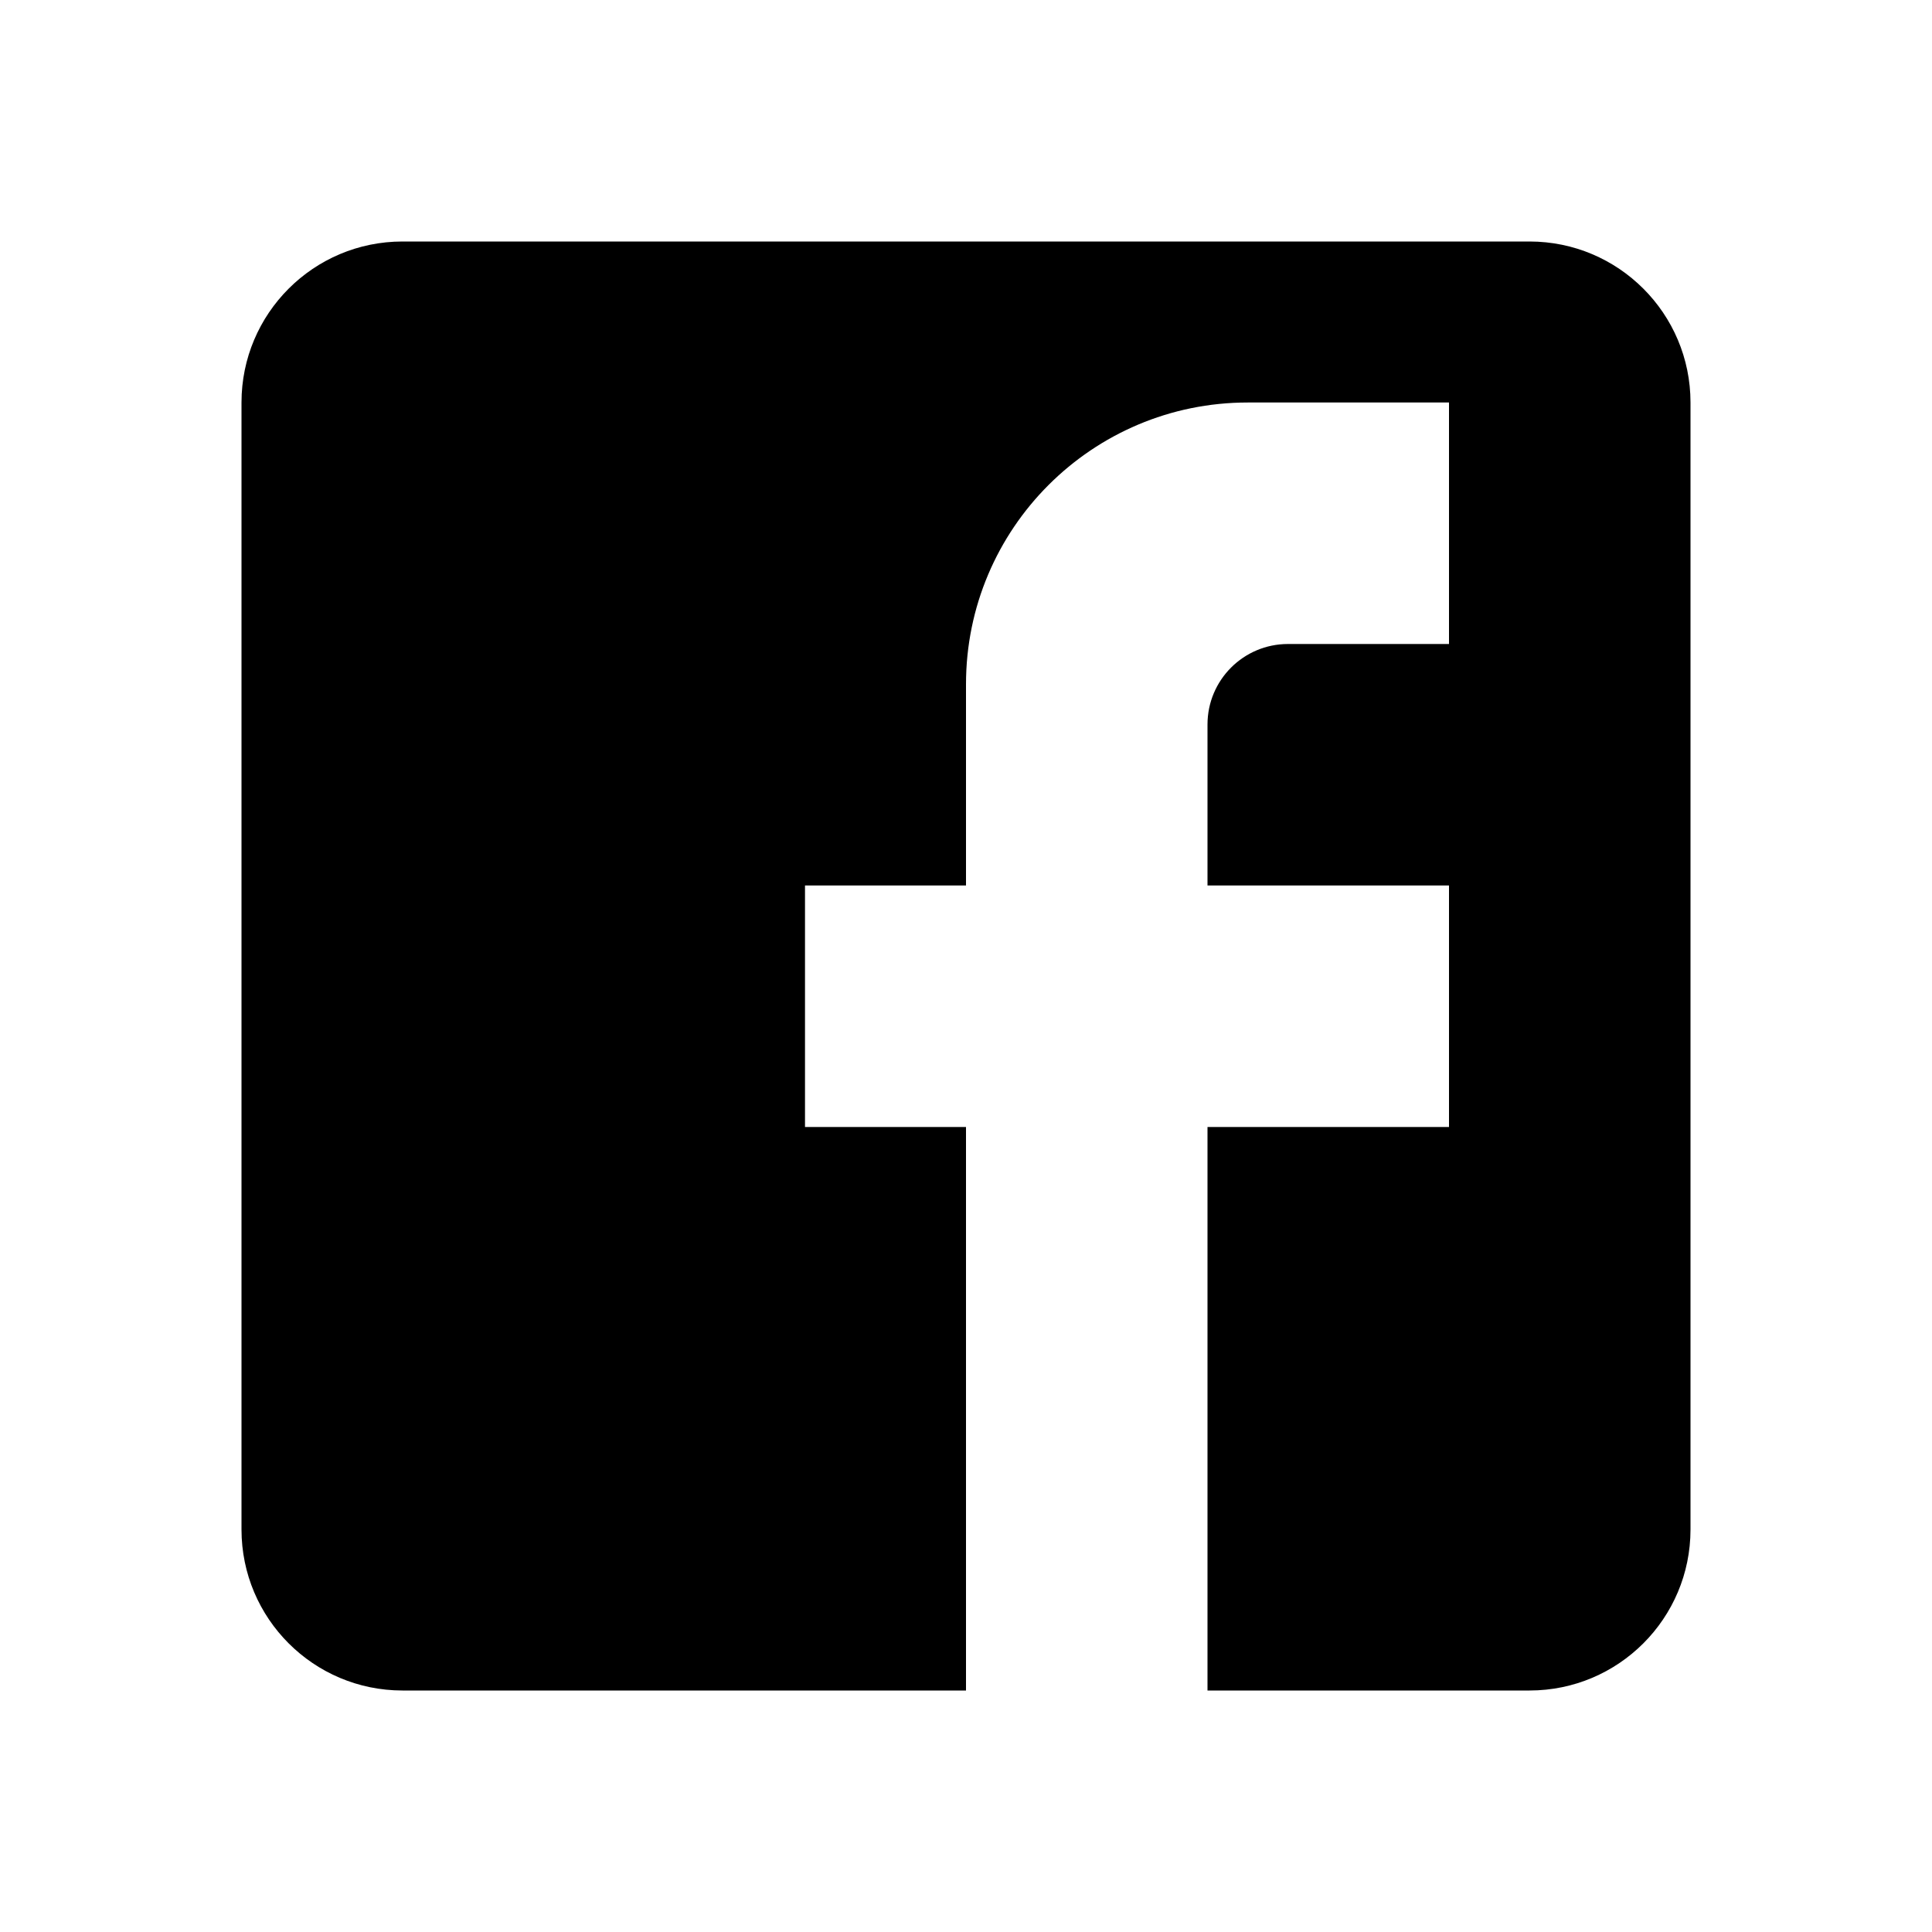
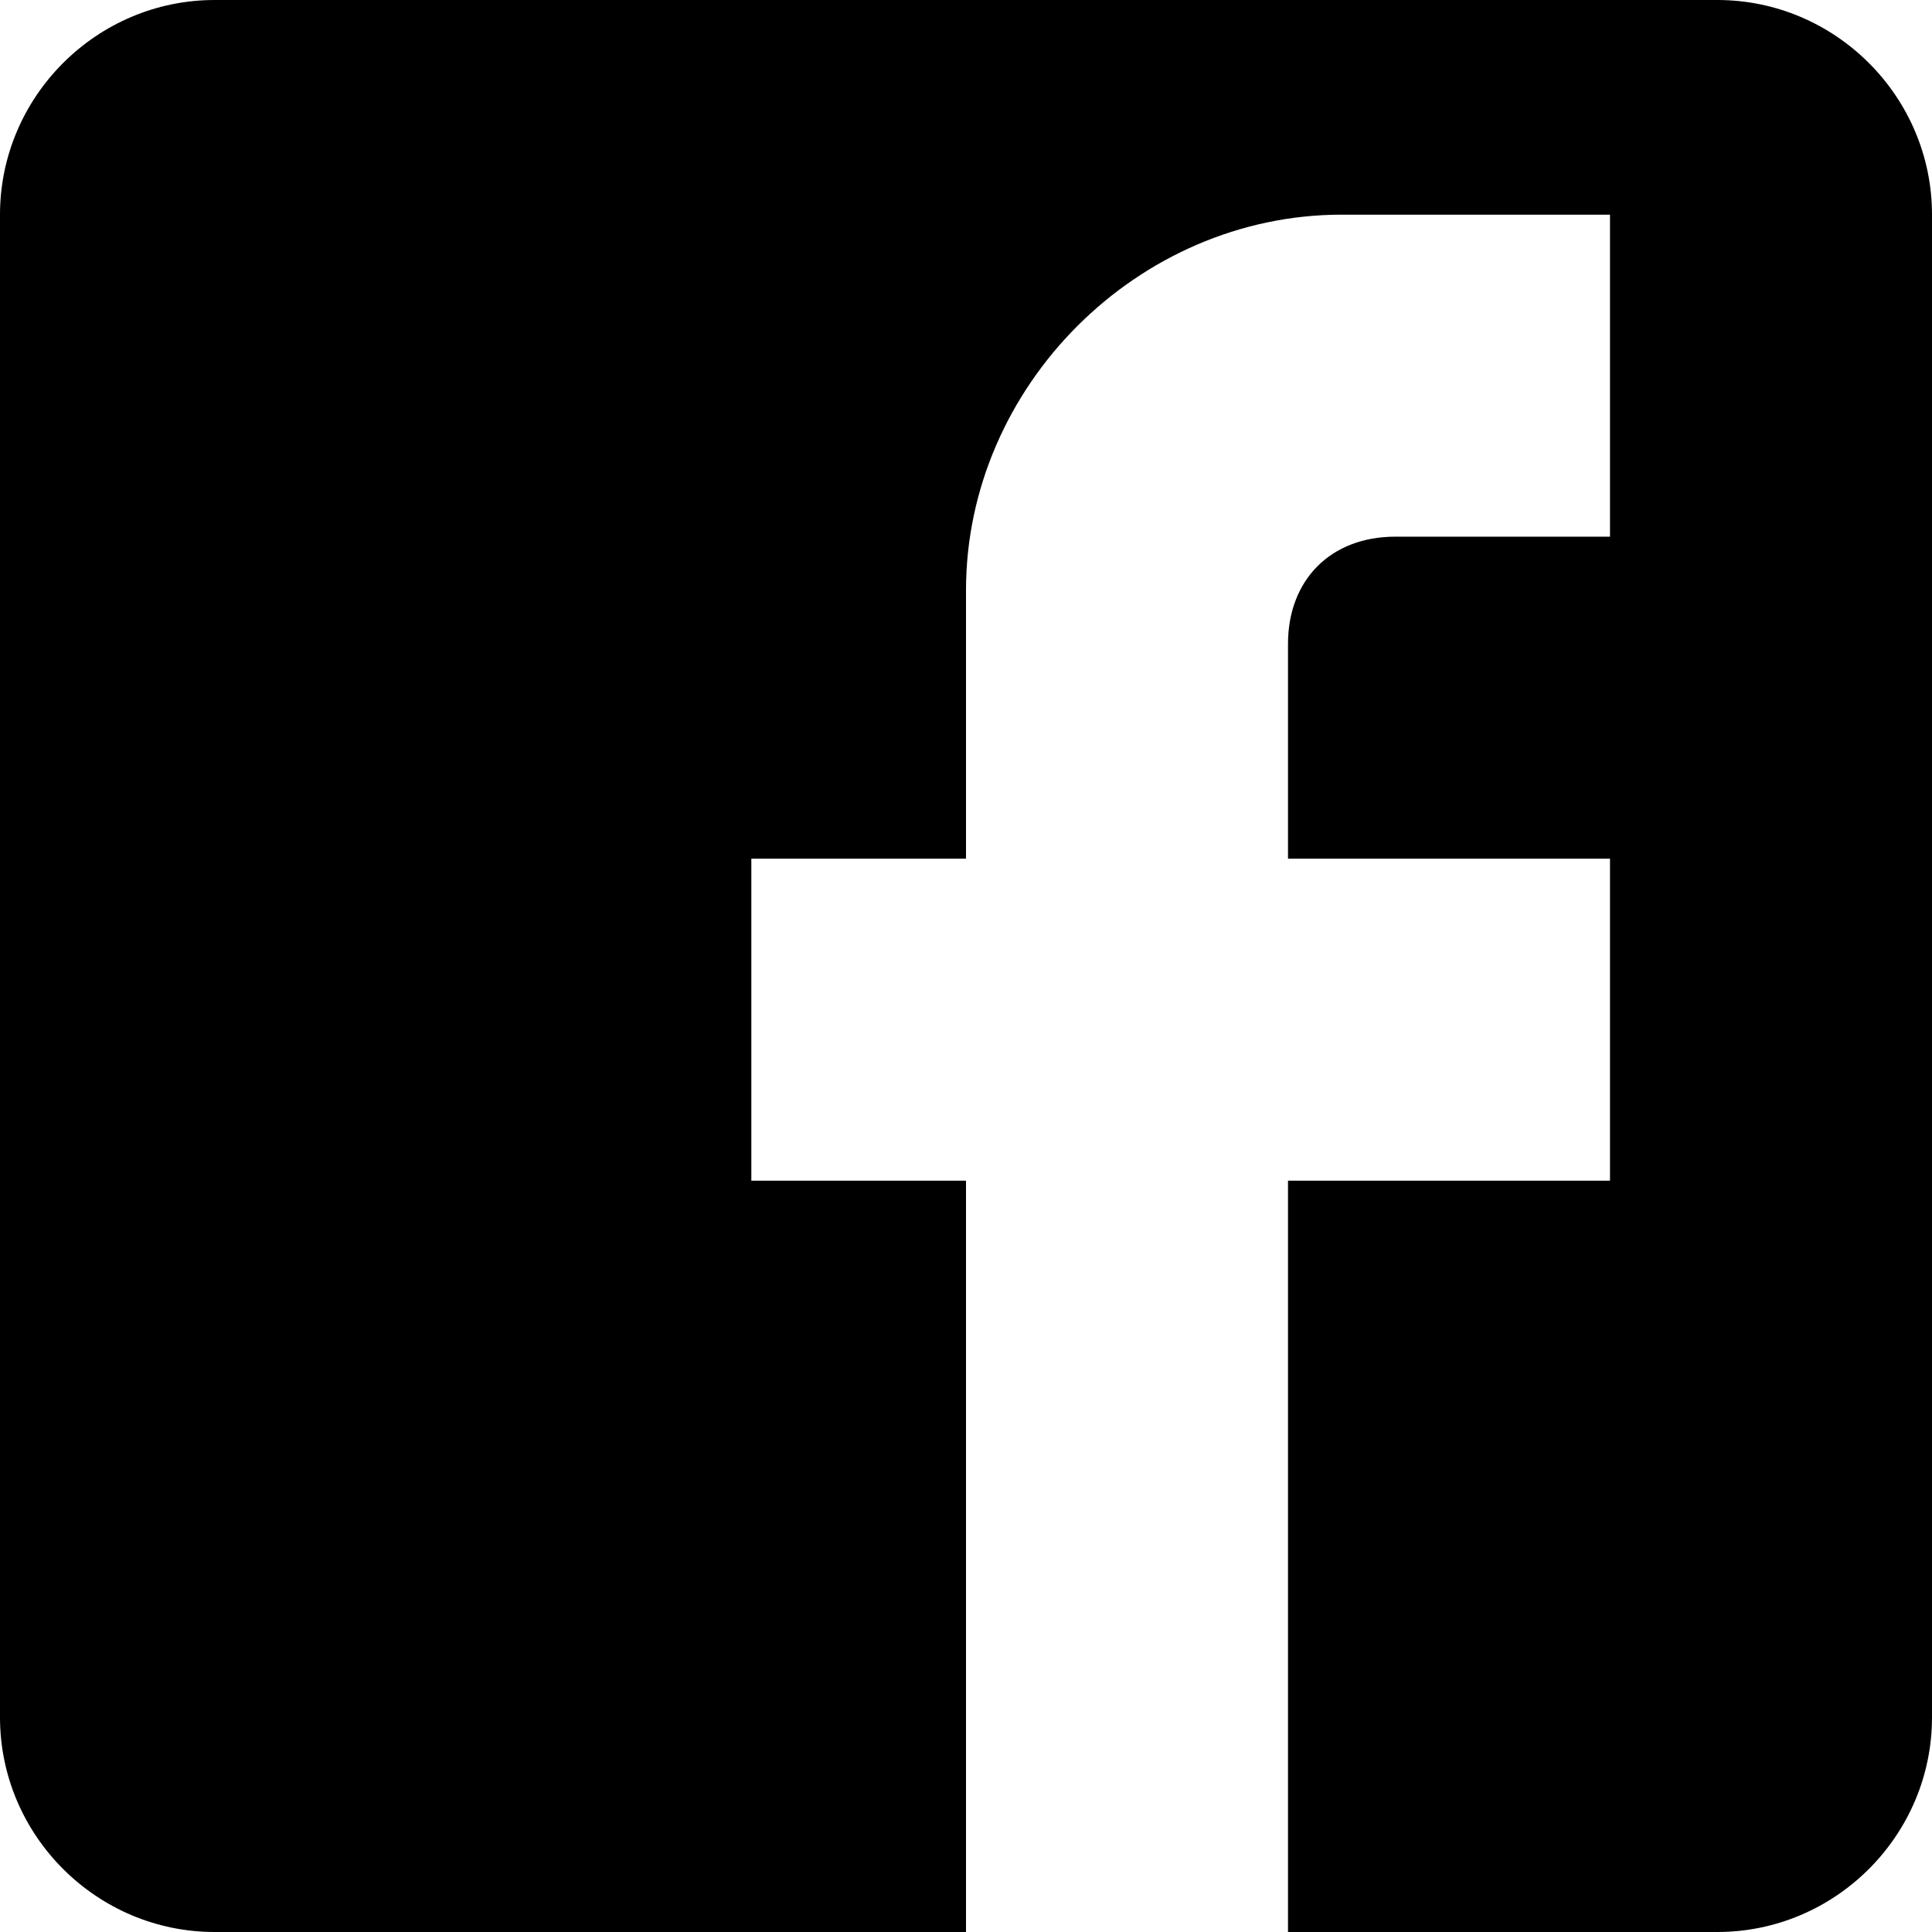
- <svg xmlns="http://www.w3.org/2000/svg" version="1.1" width="24" height="24" viewBox="0 0 24 24">
-   <path d="M5,3H19A2,2 0 0,1 21,5V19A2,2 0 0,1 19,21H5A2,2 0 0,1 3,19V5A2,2 0 0,1 5,3M18,5H15.5A3.5,3.5 0 0,0 12,8.5V11H10V14H12V21H15V14H18V11H15V9A1,1 0 0,1 16,8H18V5Z" />
+ <svg xmlns="http://www.w3.org/2000/svg" version="1.1" id="Слой_1" x="0px" y="0px" viewBox="-34 42 18 18" style="enable-background:new -34 42 18 18;" xml:space="preserve">
+   <path d="M-32,42h14c1.1,0,2,0.9,2,2v14c0,1.1-0.9,2-2,2h-14c-1.1,0-2-0.9-2-2V44C-34,42.9-33.1,42-32,42 M-19,44h-2.5  c-1.9,0-3.5,1.6-3.5,3.5V50h-2v3h2v7h3v-7h3v-3h-3v-2c0-0.6,0.4-1,1-1h2V44z" />
</svg>
